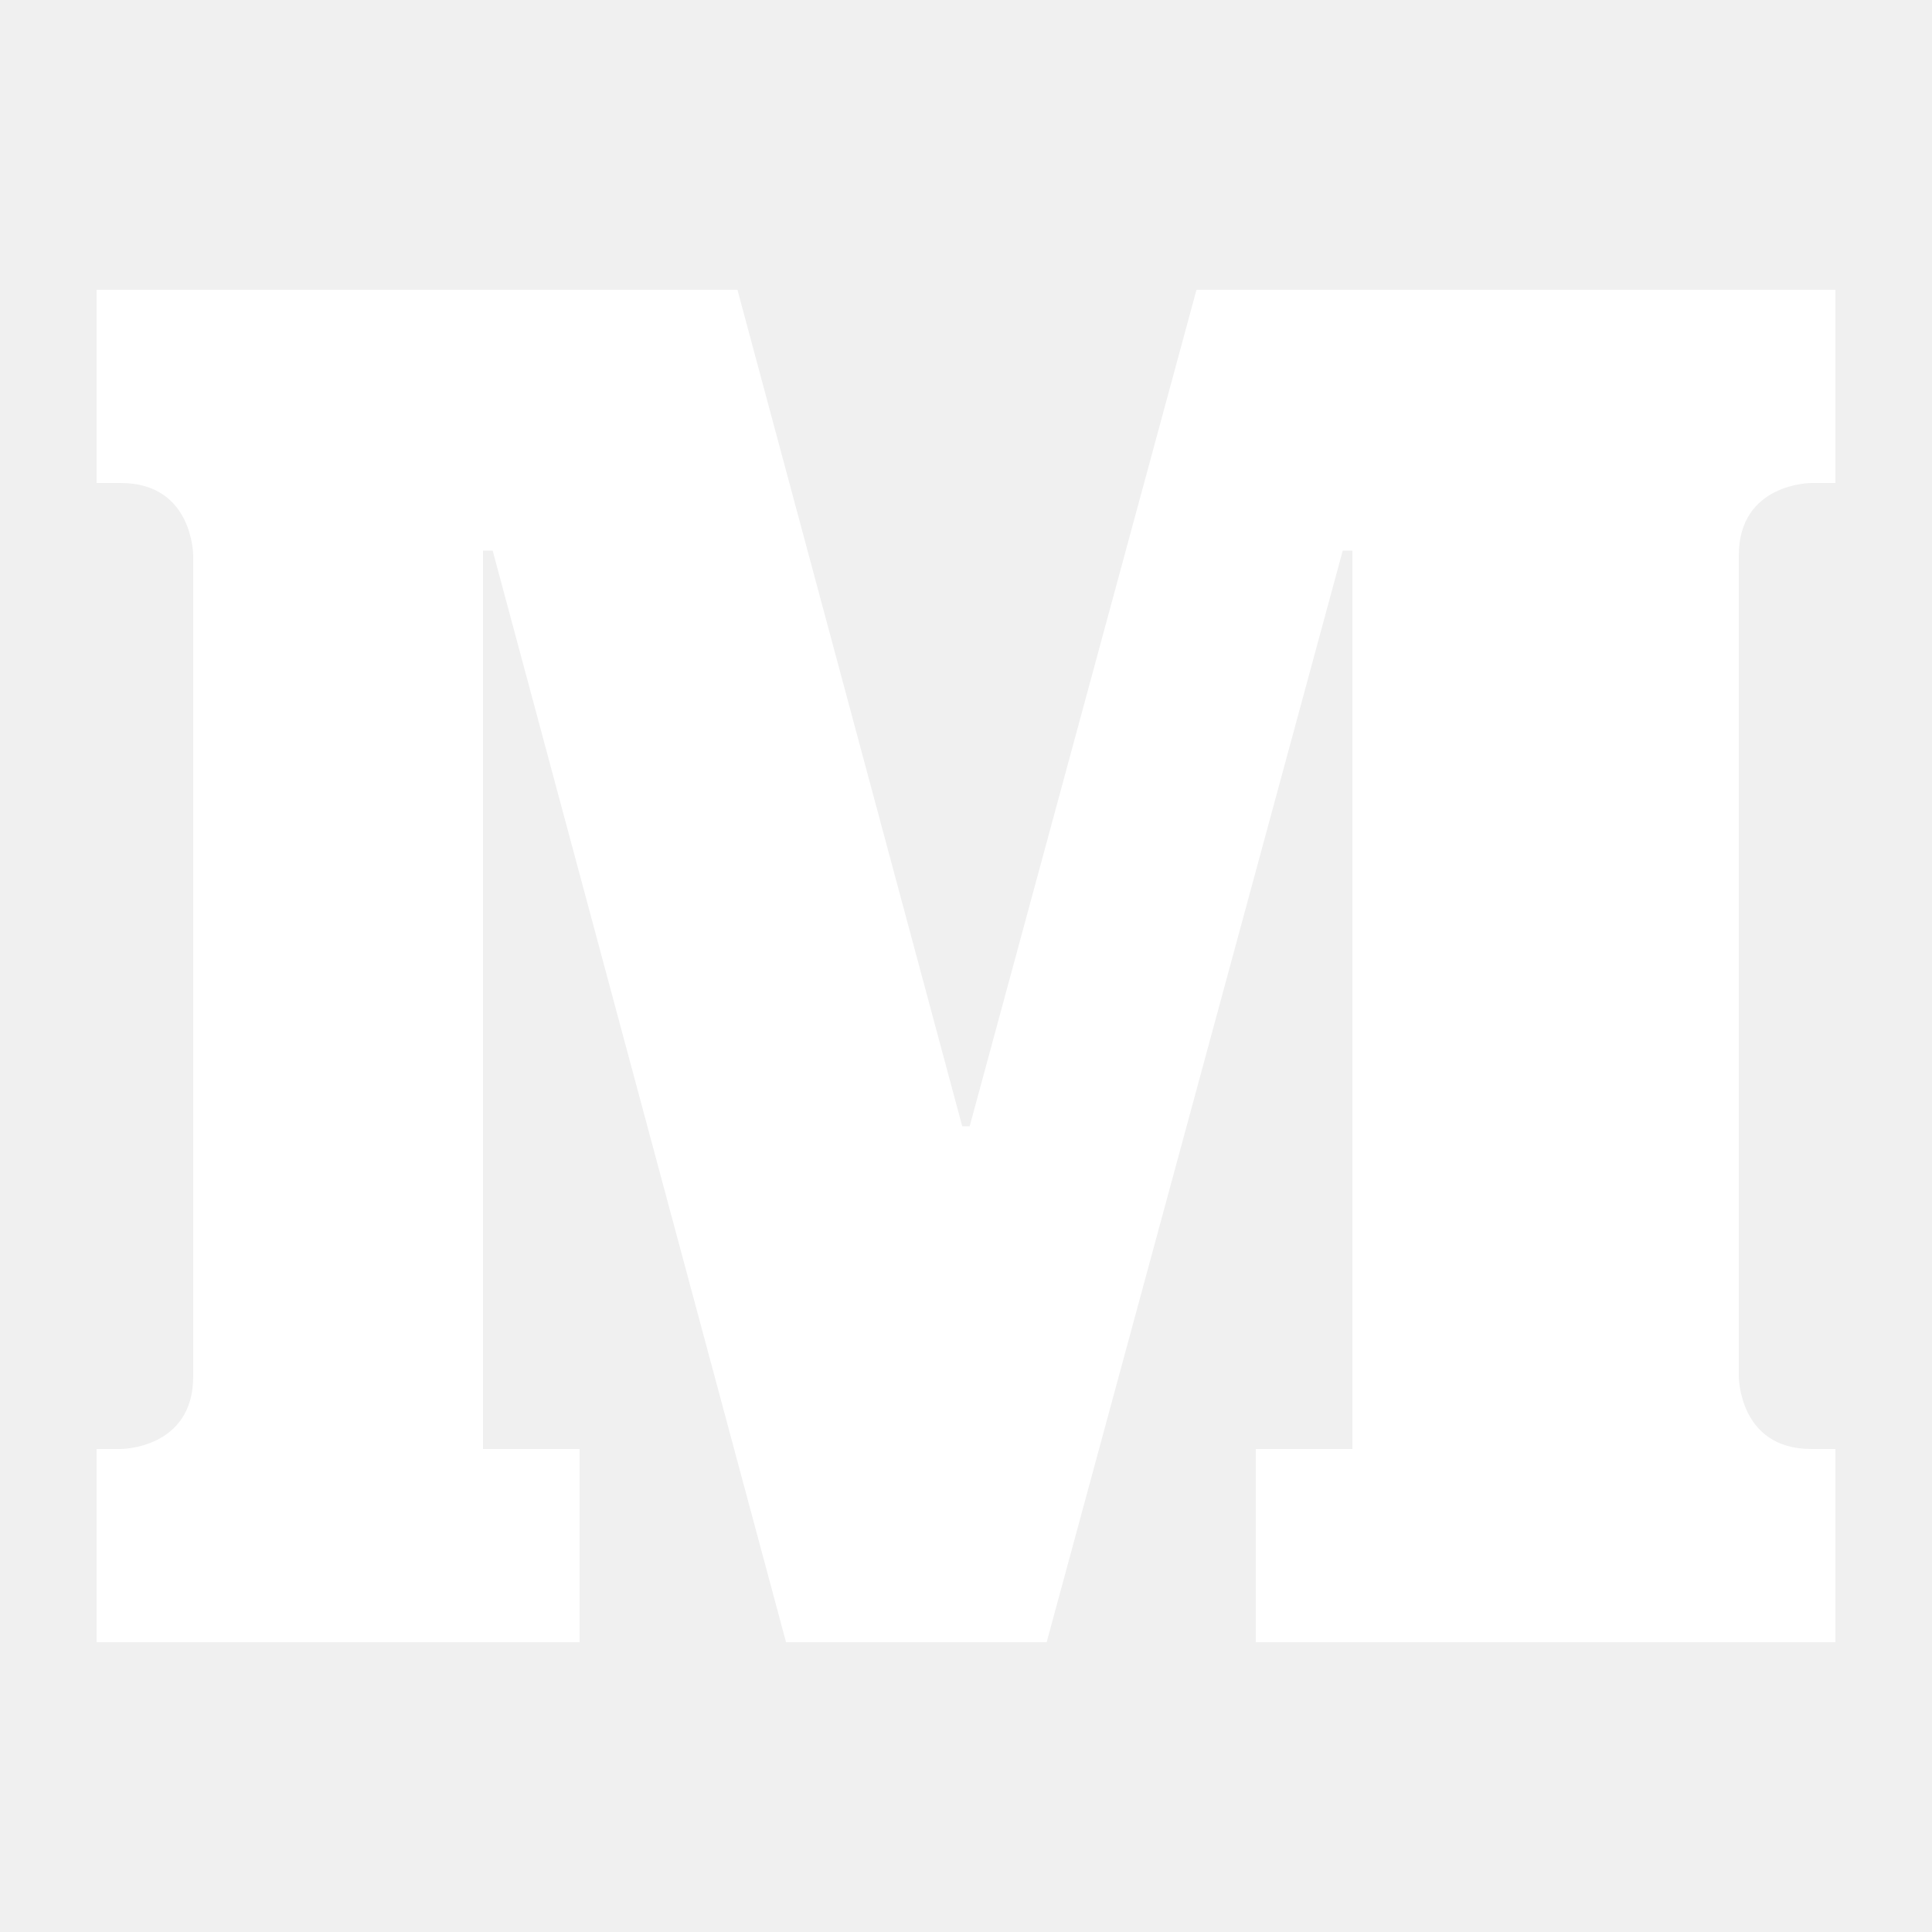
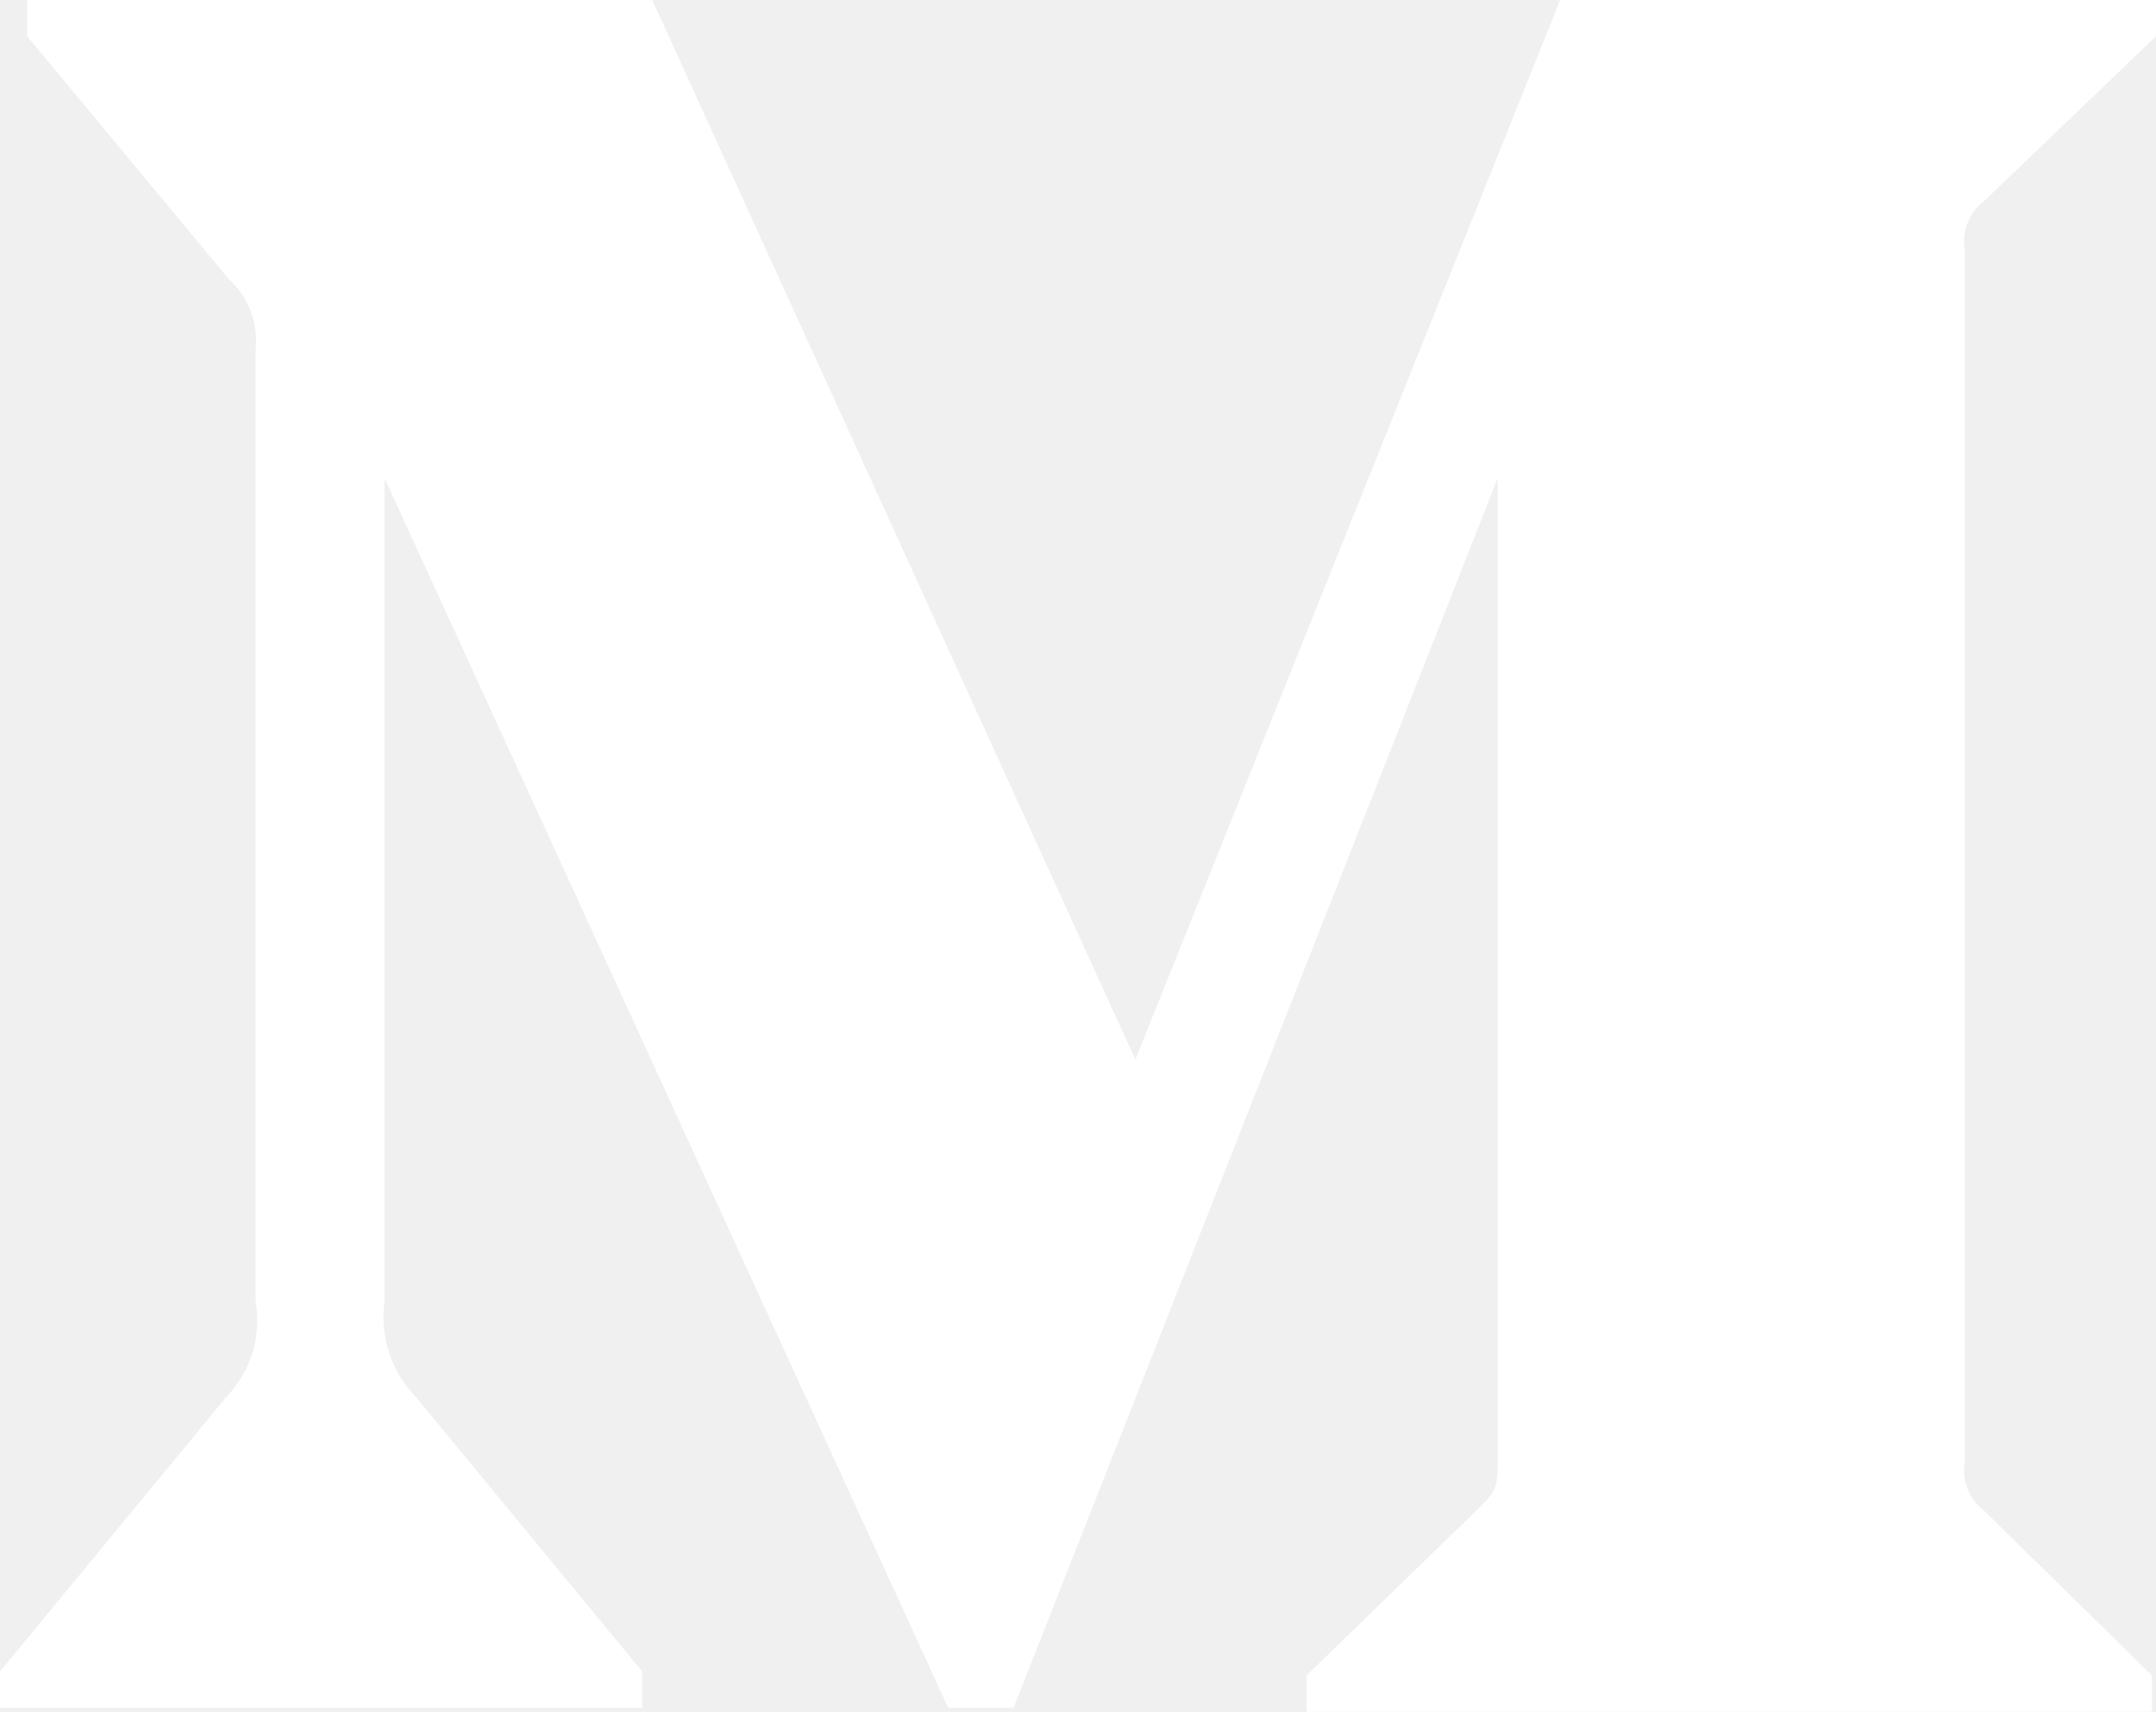
- <svg xmlns="http://www.w3.org/2000/svg" version="1.1" id="Medium" x="0px" y="0px" viewBox="0 0 20 20" enable-background="new 0 0 20 20" xml:space="preserve">
-   <path fill="#FFFFFF" d="M18.75,5C18.75,5,18,5,18,5.75s0,8.5,0,8.5S18,15,18.75,15H19v2h-6v-2h1  V5.7h-0.1L10.835,17H8.137L5.1,5.7H5V15h1v2h-5v-2h0.25  c0,0,0.75,0,0.75-0.75c0-0.75,0-8.5,0-8.5S2,5,1.25,5H1V3h6.634  l2.327,8.659h0.077L12.386,3H19v2H18.75z" />
+ <svg xmlns="http://www.w3.org/2000/svg" width="131px" height="104px" viewBox="0 0 131 104" version="1.1">
+   <defs />
+   <g id="Page-1" stroke="none" stroke-width="1" fill="none" fill-rule="evenodd">
+     <g id="Monogram" fill-rule="nonzero" fill="#FFFFFF">
+       <path d="M15.534,21.216 C15.697,19.608 15.084,18.018 13.883,16.936 L1.651,2.201 L1.651,0 L39.63,0 L68.986,64.381 L94.795,0 L131,0 L131,2.201 L120.542,12.228 C119.64,12.915 119.193,14.045 119.38,15.163 L119.38,88.837 C119.193,89.955 119.64,91.085 120.542,91.772 L130.755,101.799 L130.755,104 L79.383,104 L79.383,101.799 L89.963,91.527 C91.003,90.488 91.003,90.182 91.003,88.593 L91.003,29.042 L61.586,103.755 L57.611,103.755 L23.362,29.042 L23.362,79.116 C23.077,81.221 23.776,83.341 25.258,84.863 L39.019,101.554 L39.019,103.755 L0,103.755 L0,101.554 L13.761,84.863 C15.232,83.338 15.89,81.204 15.534,79.116 L15.534,21.216 Z" id="Shape" />
+     </g>
+   </g>
</svg>
